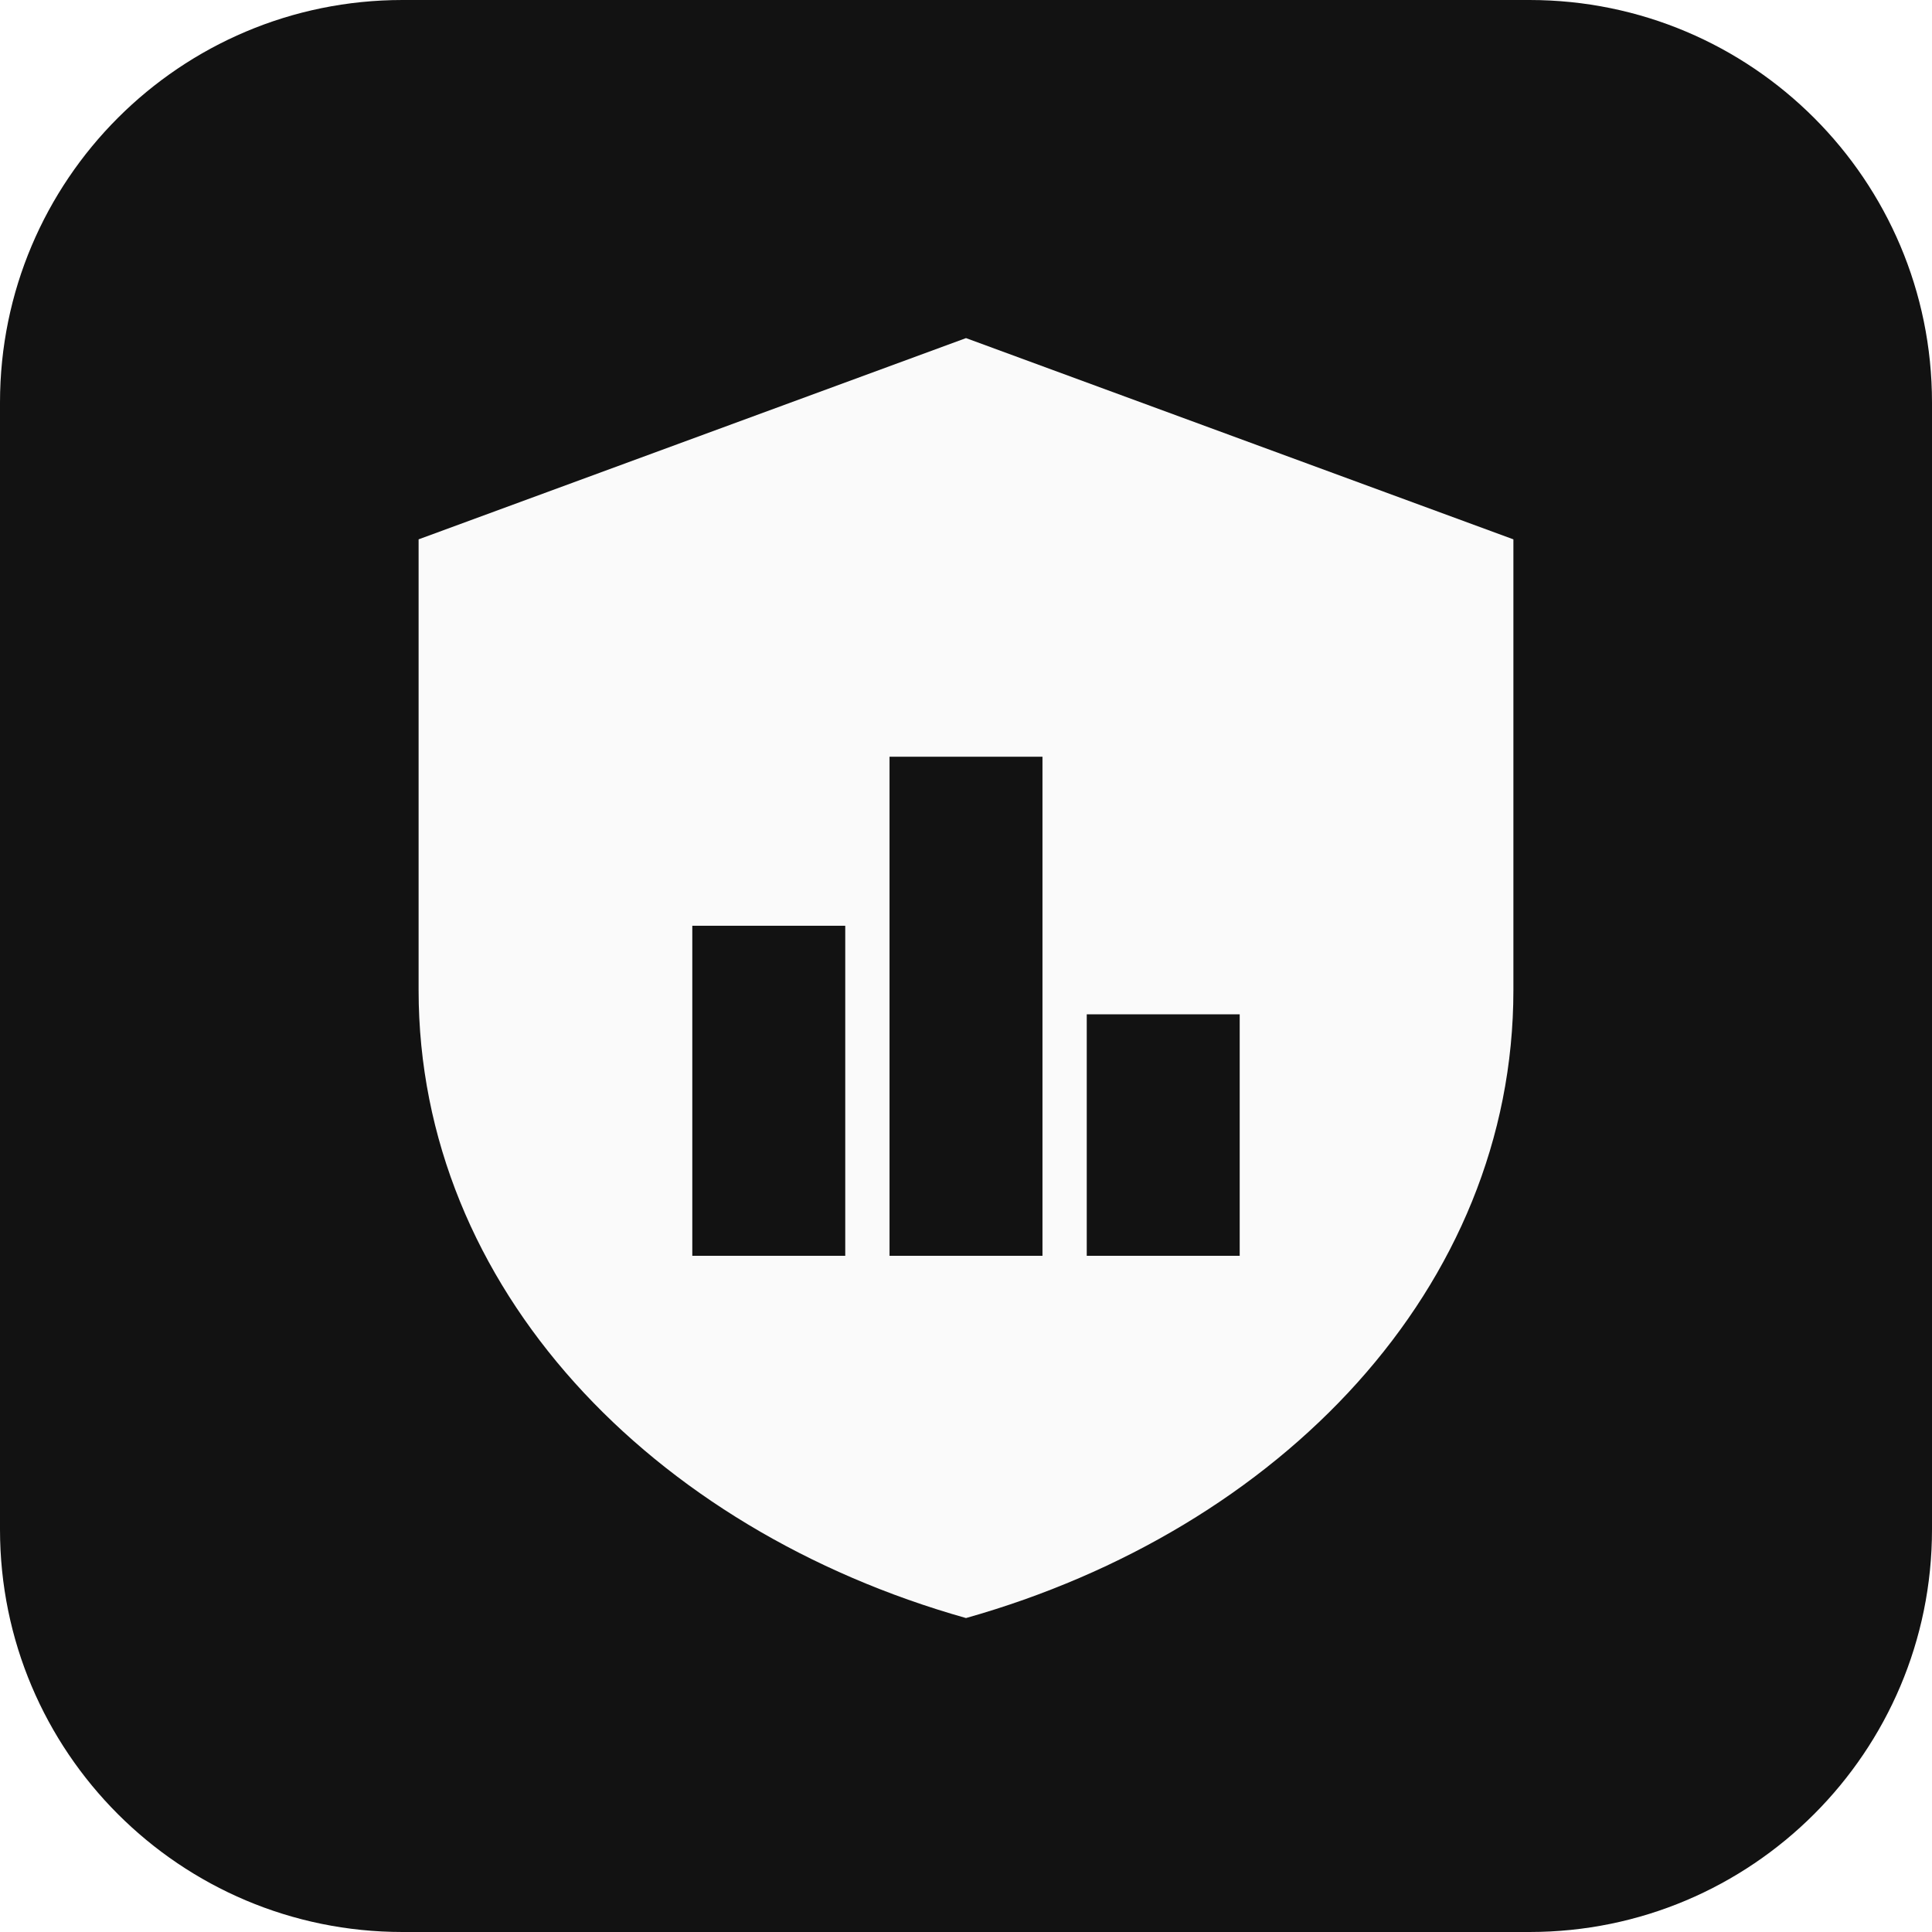
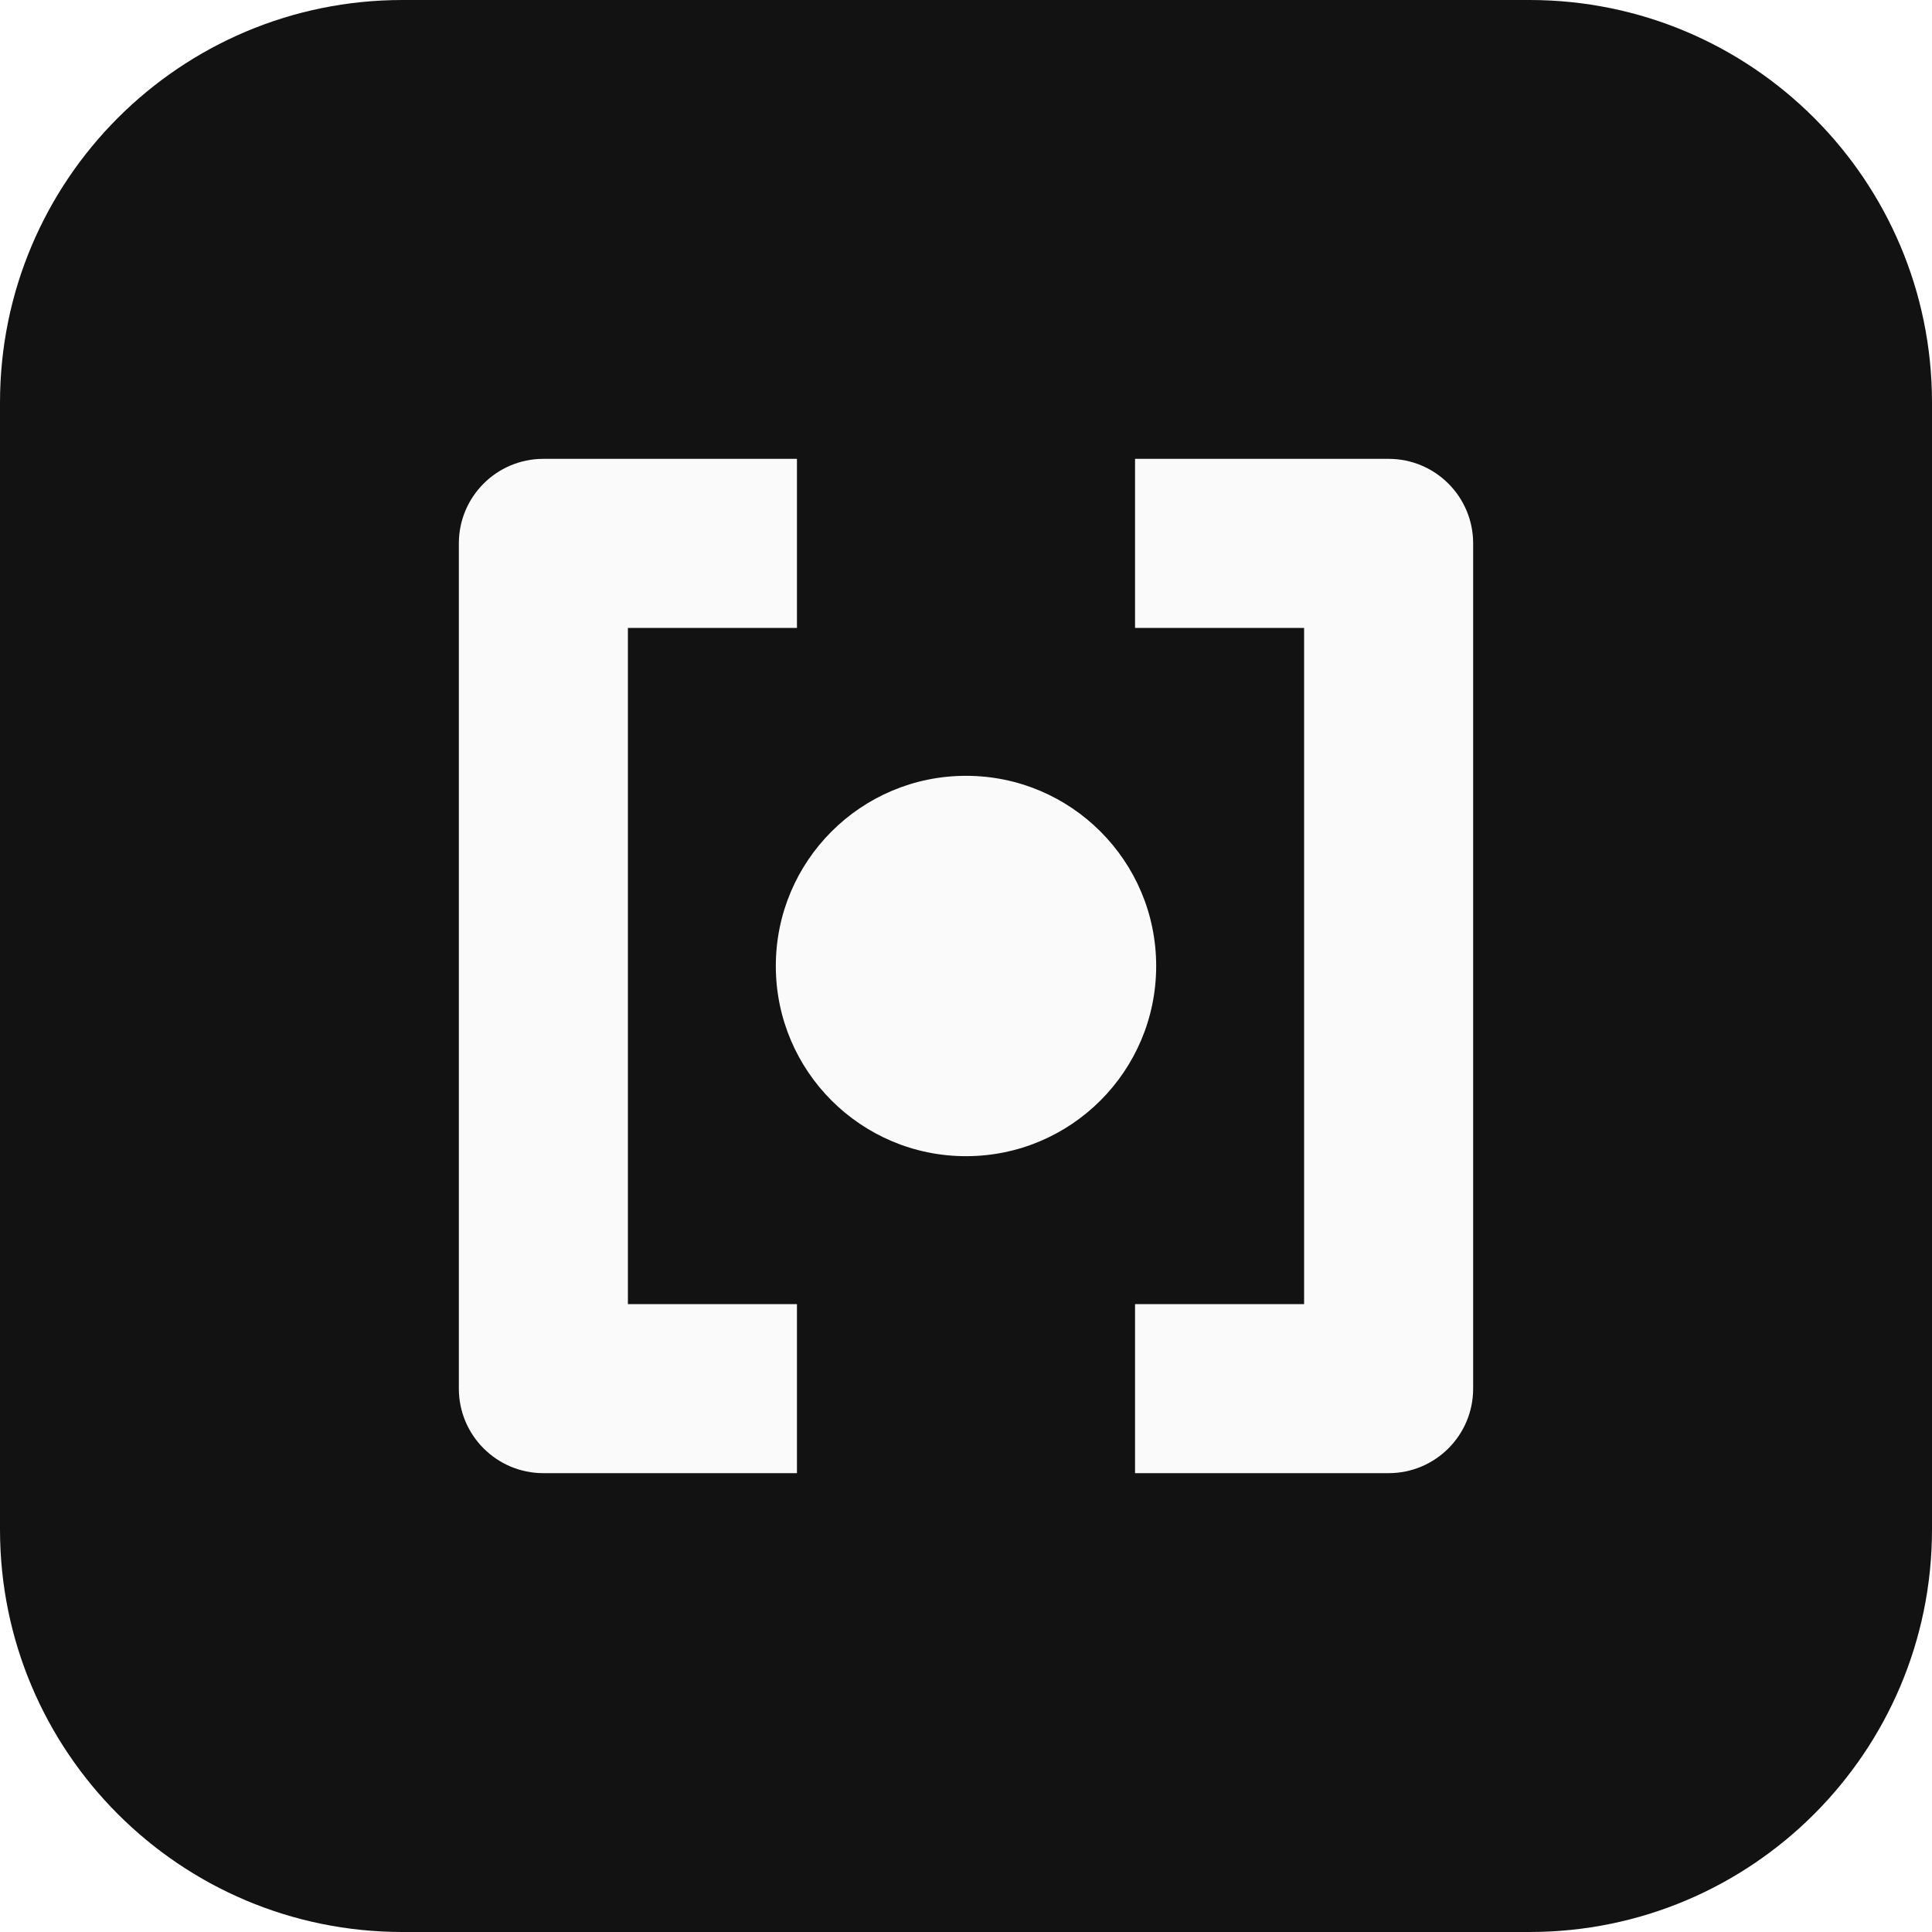
<svg xmlns="http://www.w3.org/2000/svg" viewBox="0 0 24 24">
  <rect fill="#121212" height="24" rx="5" width="24" />
-   <path clip-rule="evenodd" d="M12 4.2 L18.8 6.7 V12.3 C18.8 16 15.9 19 12 20.1 C8.1 19 5.2 16 5.2 12.3 V6.7 Z M8.6 11.5 h1.9 v4.1 h-1.9 Z M11.05 9.4 h1.9 v6.2 h-1.9 Z M13.5 12.6 h1.9 v3 h-1.9 Z" fill="#fafafa" fill-rule="evenodd" />
+   <path d="M9 3H4.5A1.5 1.5 0 0 0 3 4.5v15A1.5 1.5 0 0 0 4.5 21H9v-3H6V6h3V3Zm6 0h4.5A1.5 1.5 0 0 1 21 4.5v15a1.5 1.5 0 0 1-1.5 1.5H15v-3h3V6h-3V3ZM12 8.625a3.375 3.375 0 1 1 0 6.75 3.375 3.375 0 0 1 0-6.75Z" fill="#fafafa" transform="translate(3.6 3.6) scale(0.7)" />
</svg>
